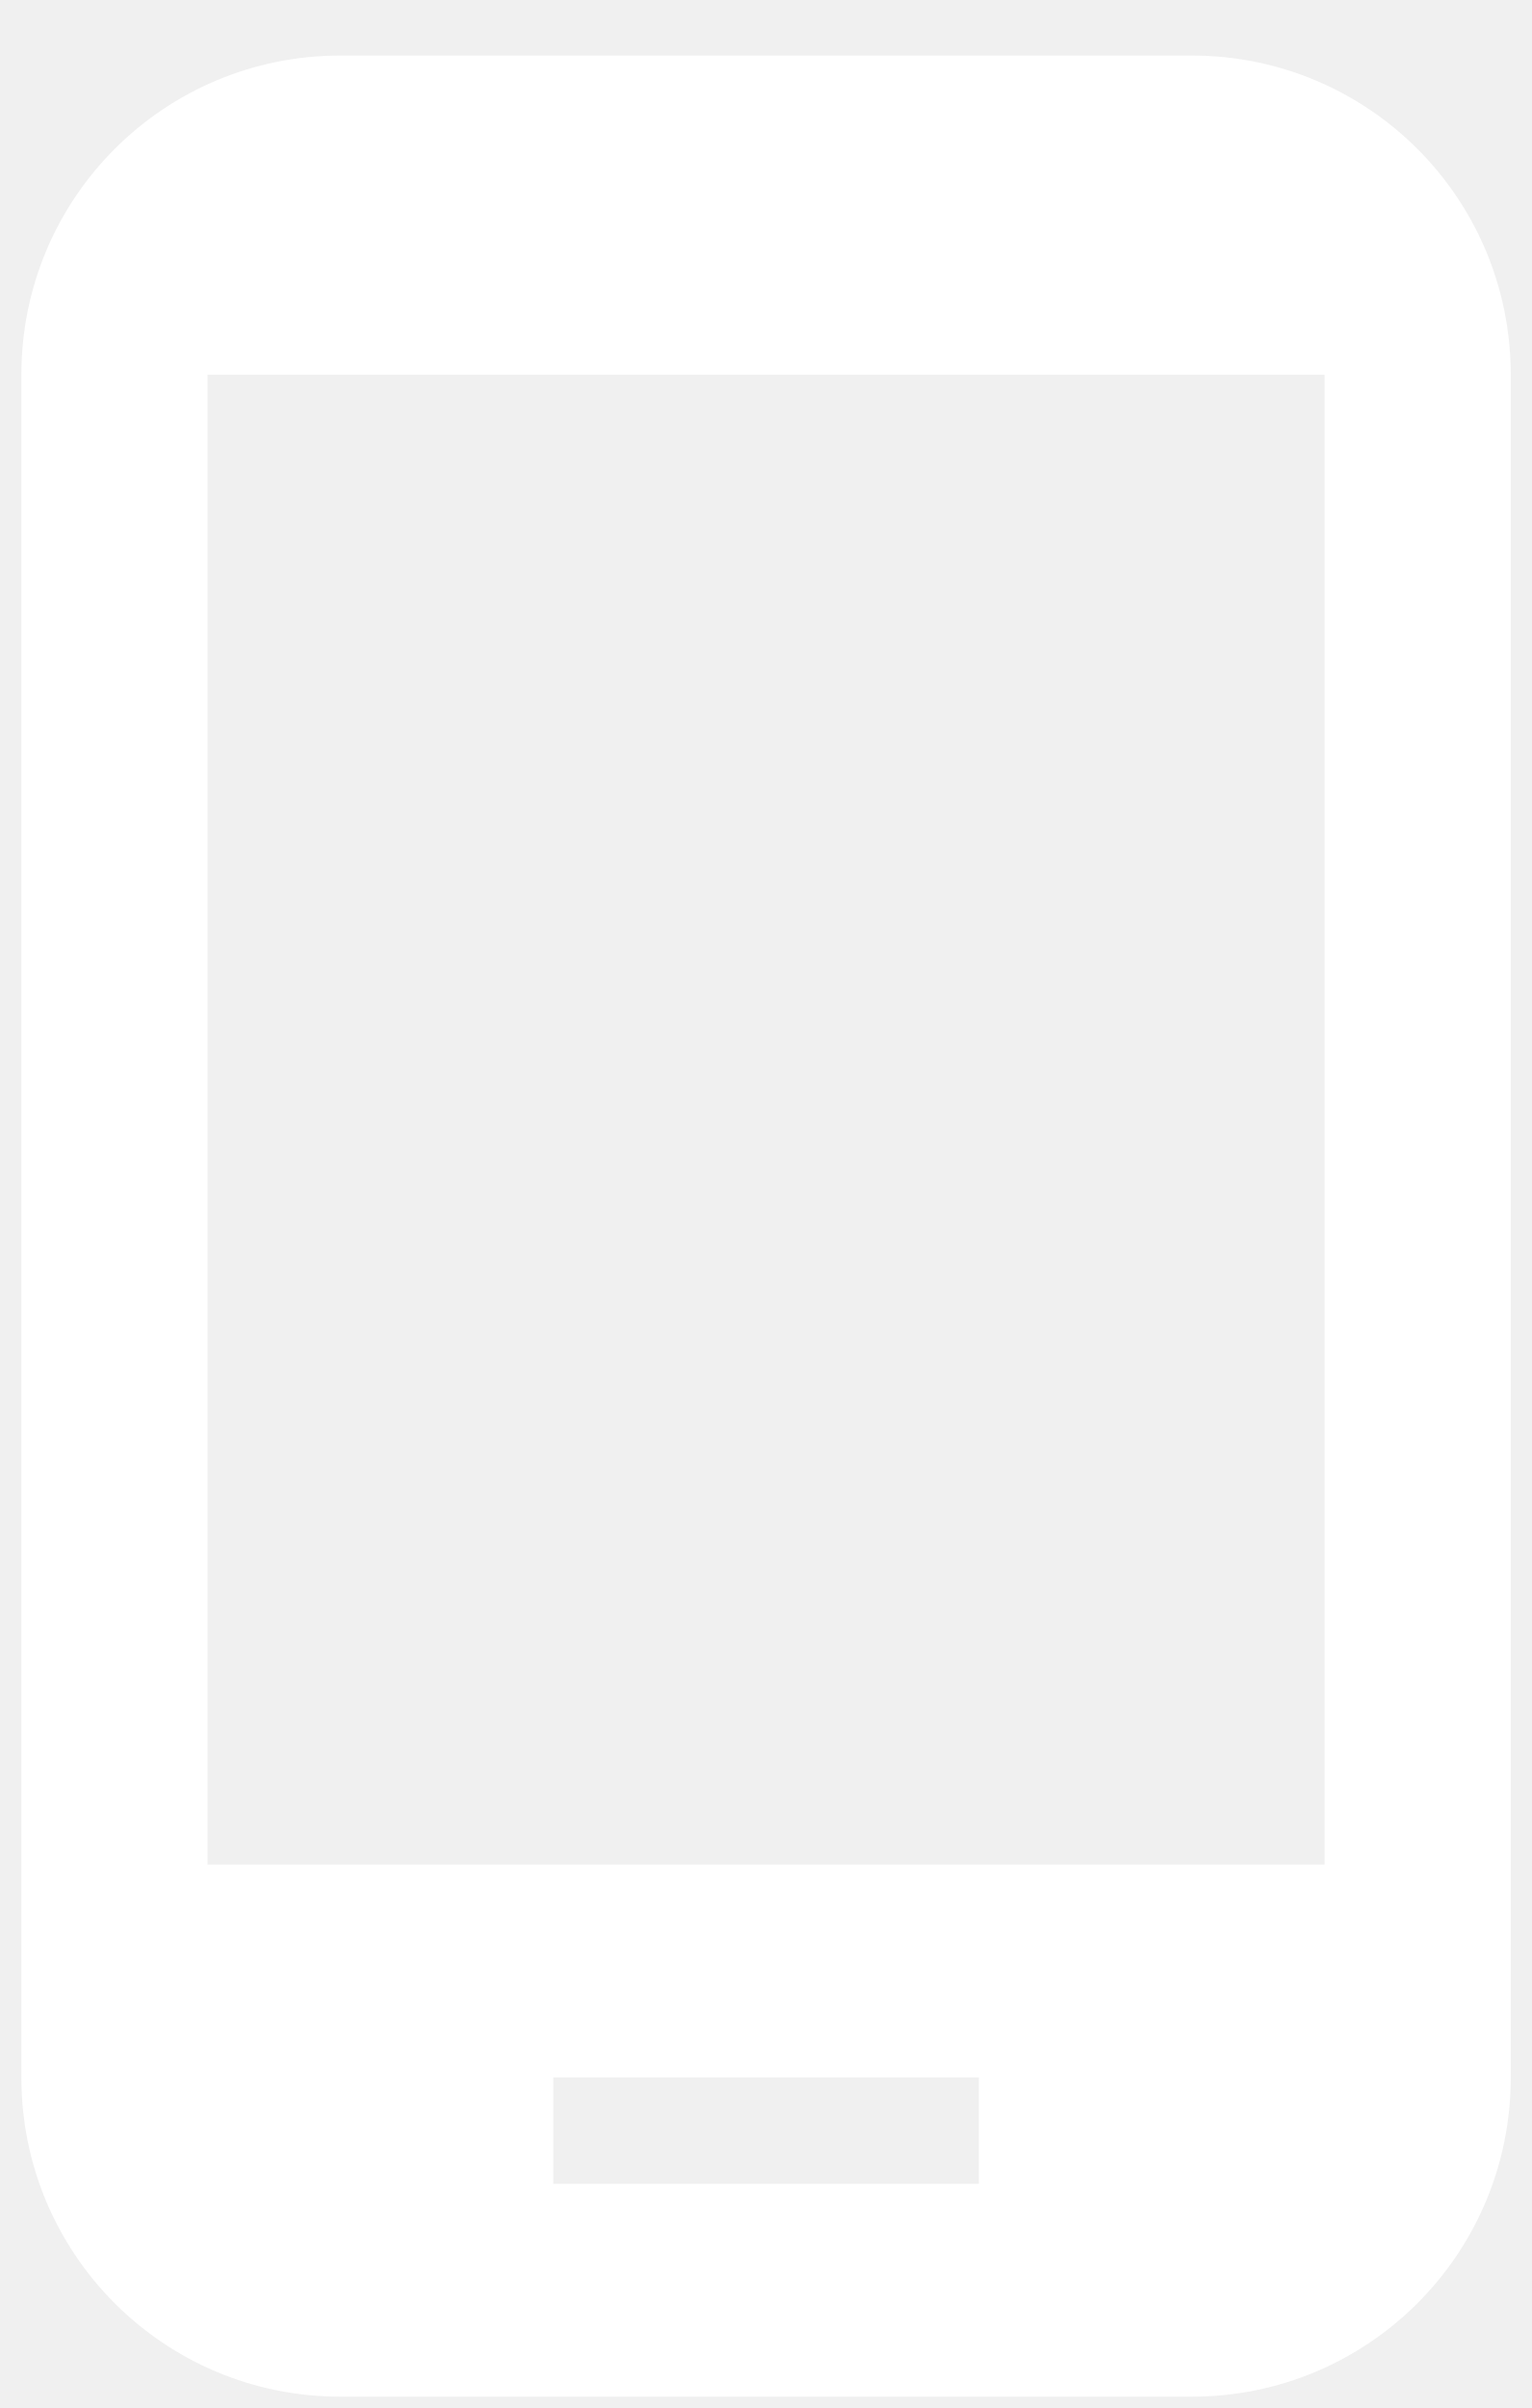
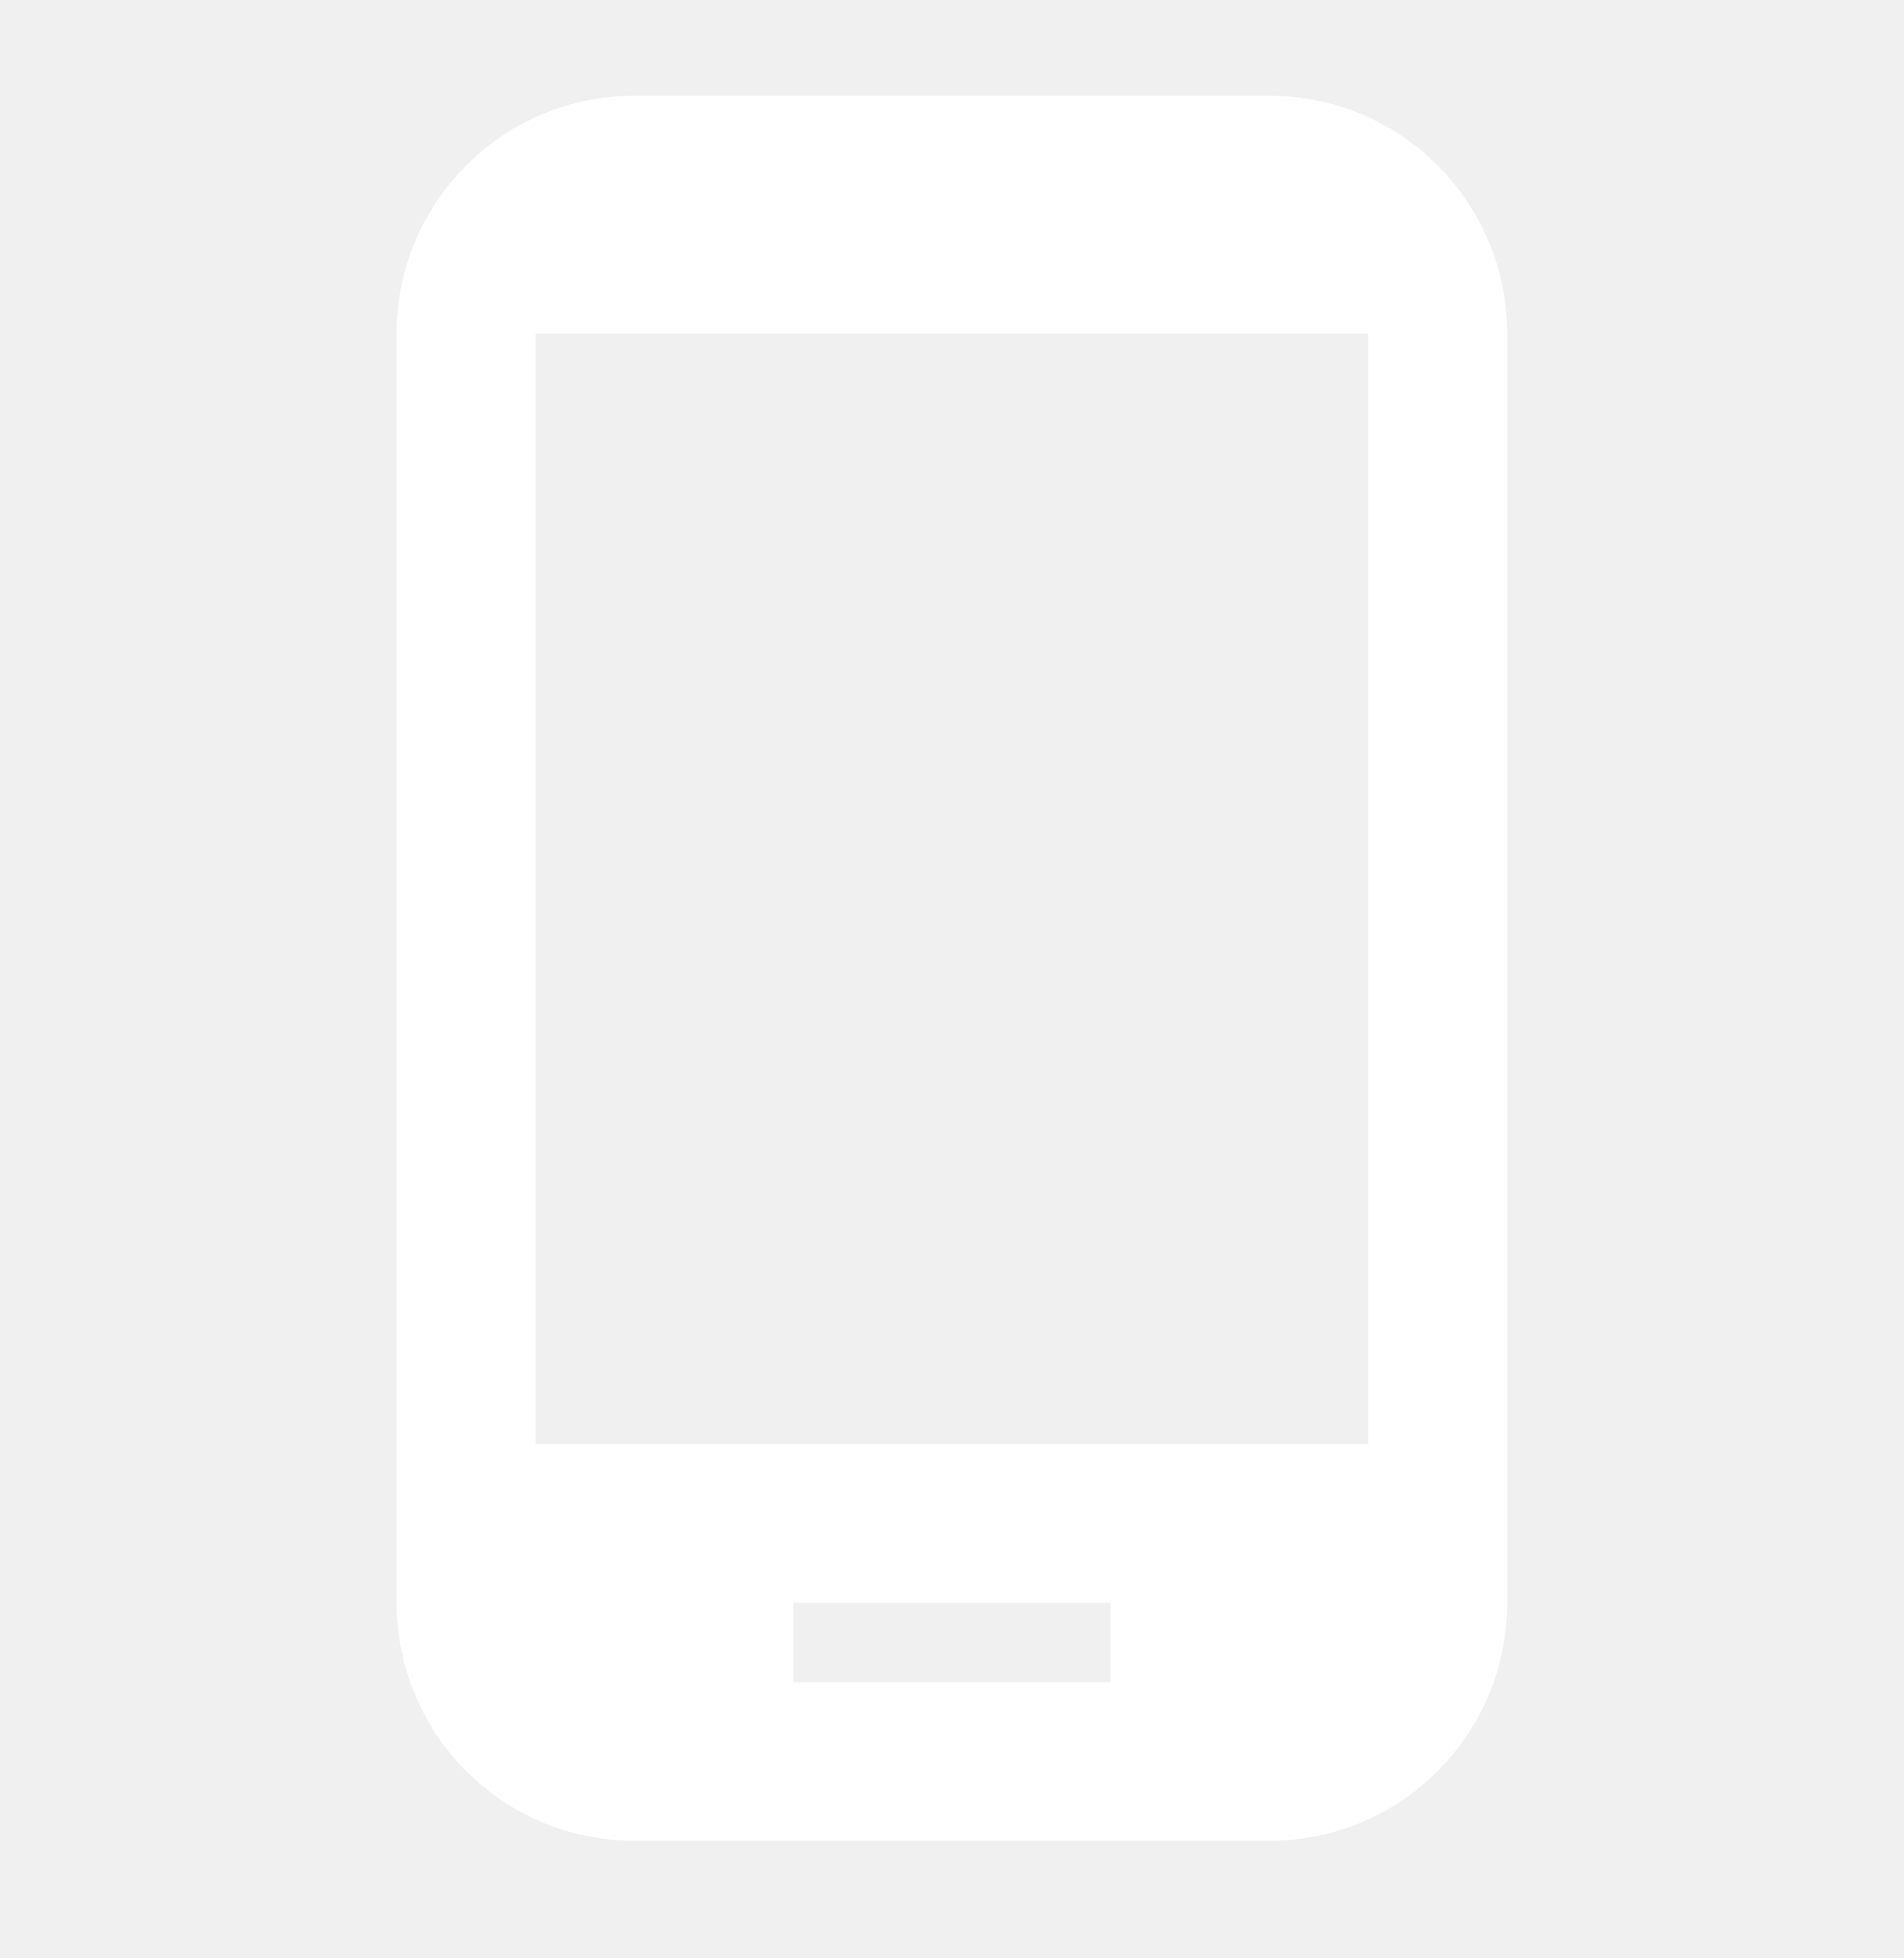
- <svg xmlns="http://www.w3.org/2000/svg" width="21" height="33" viewBox="0 0 21 33" fill="none">
-   <path d="M16.335 0.761H4.668C2.247 0.761 0.293 2.715 0.293 5.136V28.47C0.293 30.89 2.247 32.845 4.668 32.845H16.335C18.756 32.845 20.71 30.89 20.71 28.47V5.136C20.71 2.715 18.756 0.761 16.335 0.761ZM13.418 29.928H7.585V28.47H13.418V29.928ZM18.158 25.553H2.845V5.136H18.158V25.553Z" fill="white" />
+ <svg xmlns="http://www.w3.org/2000/svg" width="35" height="36" viewBox="0 0 35 36" fill="none">
+   <path d="M23.335 1.761H11.668C9.247 1.761 7.293 3.715 7.293 6.136V29.47C7.293 31.89 9.247 33.845 11.668 33.845H23.335C25.756 33.845 27.71 31.89 27.71 29.47V6.136C27.71 3.715 25.756 1.761 23.335 1.761ZM20.418 30.928H14.585V29.47H20.418V30.928ZM25.158 26.553H9.845V6.136H25.158V26.553Z" fill="white" />
</svg>
